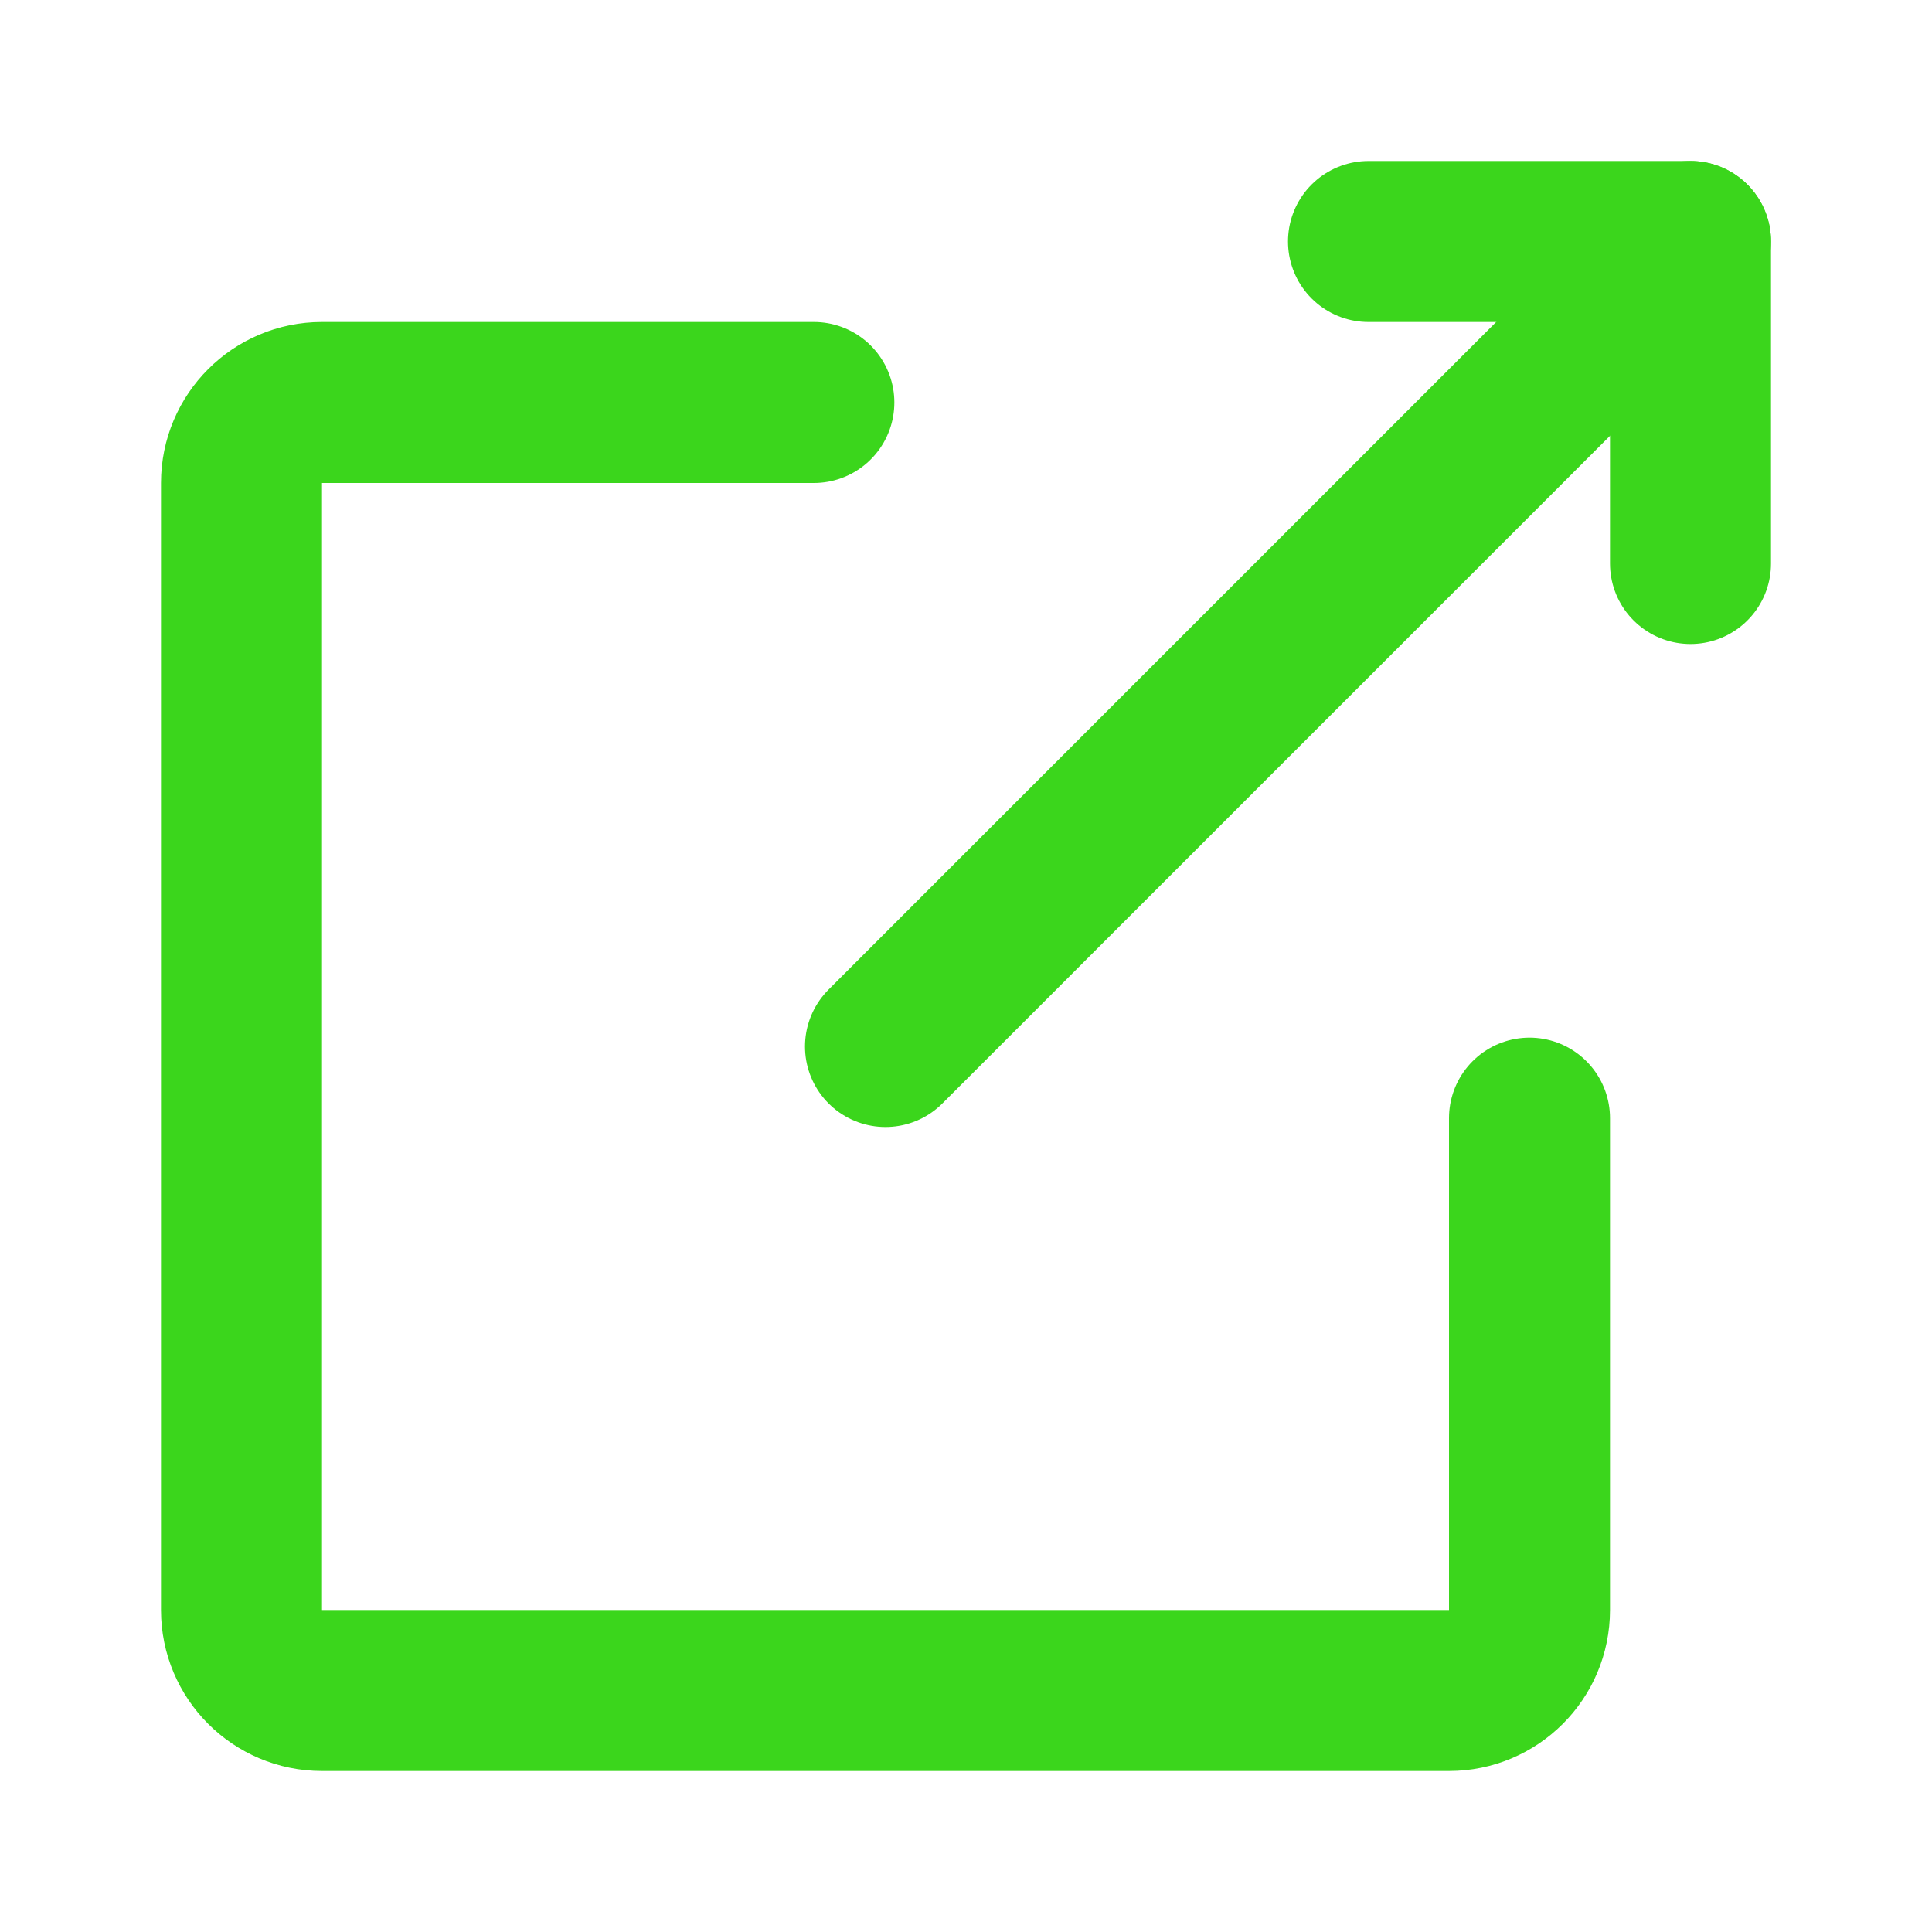
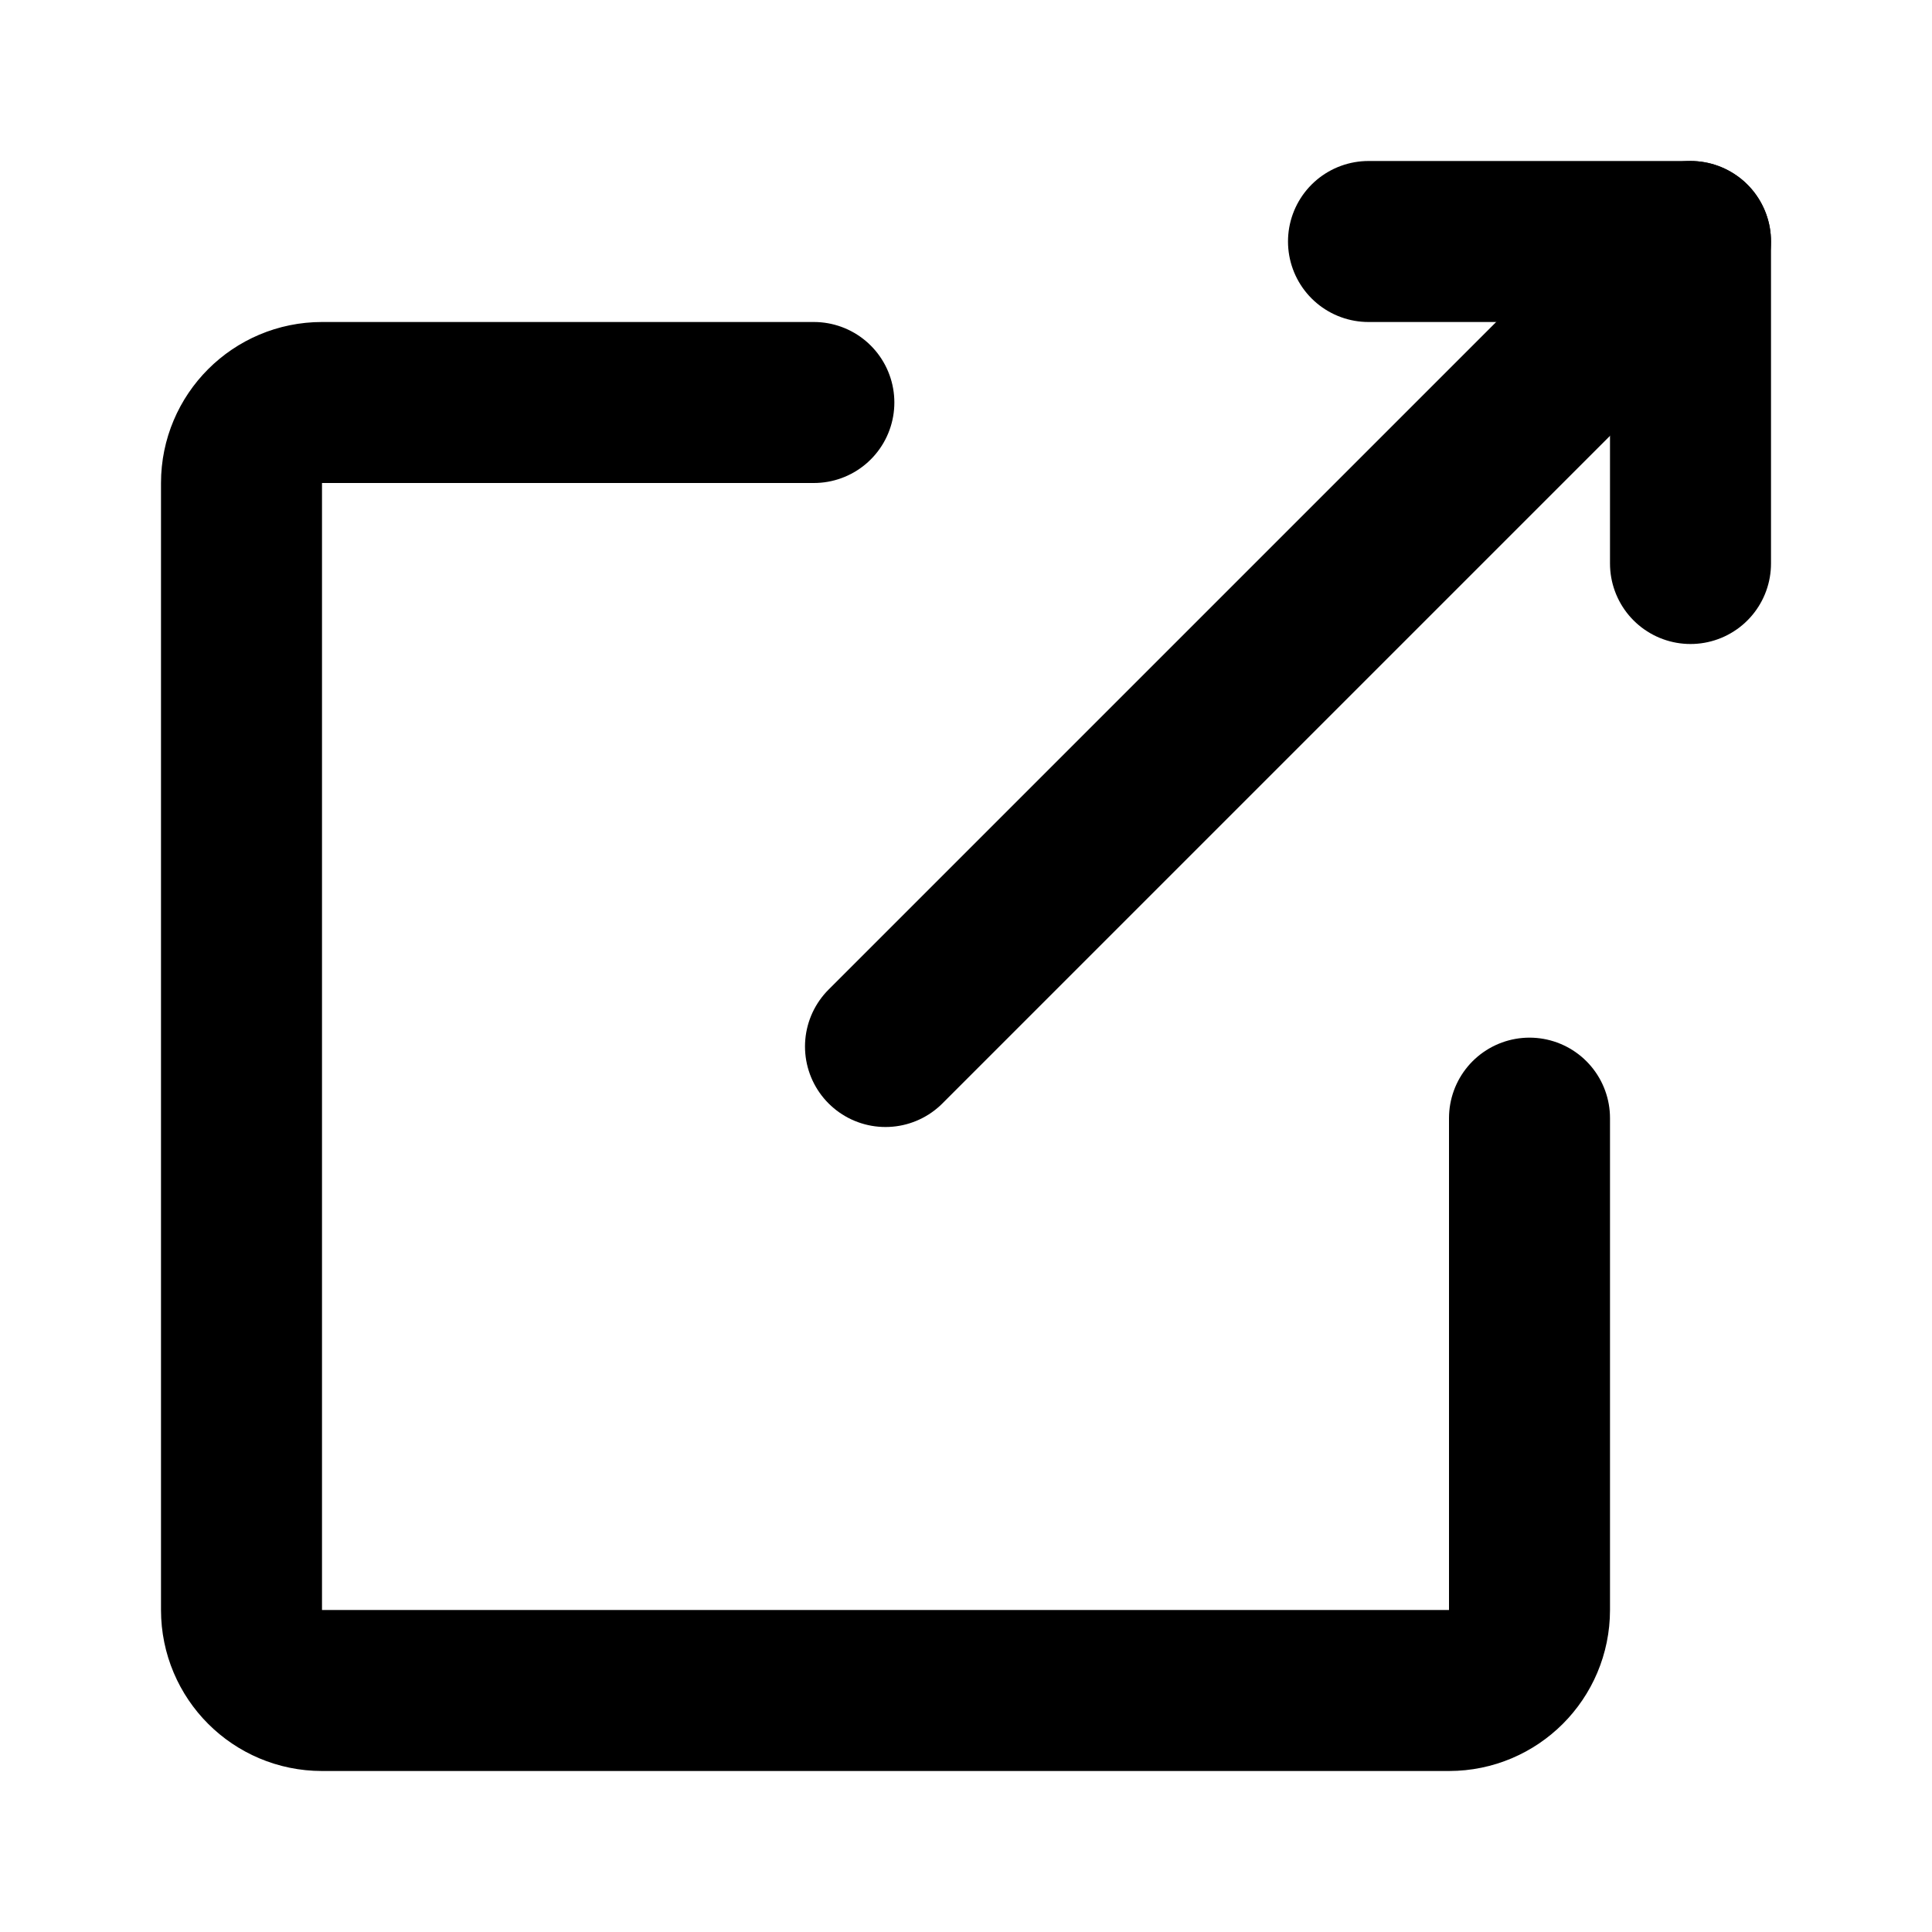
<svg xmlns="http://www.w3.org/2000/svg" width="24" height="24" viewBox="0 0 24 24" fill="none">
-   <polyline points="17 3 21 3 21 7" stroke="#3bd61c" stroke-width="2" stroke-linecap="round" stroke-linejoin="round" />
-   <line x1="11" y1="13" x2="21" y2="3" stroke="#3bd61c" stroke-width="2" stroke-linecap="round" stroke-linejoin="round" />
-   <path d="M19 13.89V20a1 1 0 0 1-1 1H4a1 1 0 0 1-1-1V6a1 1 0 0 1 1-1h6.11" stroke="#3bd61c" stroke-width="2" stroke-linecap="round" stroke-linejoin="round" />
+   <polyline points="17 3 21 3 21 7" stroke="currentColor" stroke-width="2" stroke-linecap="round" stroke-linejoin="round" />
+   <line x1="11" y1="13" x2="21" y2="3" stroke="currentColor" stroke-width="2" stroke-linecap="round" stroke-linejoin="round" />
+   <path d="M19 13.89V20a1 1 0 0 1-1 1H4a1 1 0 0 1-1-1V6a1 1 0 0 1 1-1h6.11" stroke="currentColor" stroke-width="2" stroke-linecap="round" stroke-linejoin="round" />
</svg>
